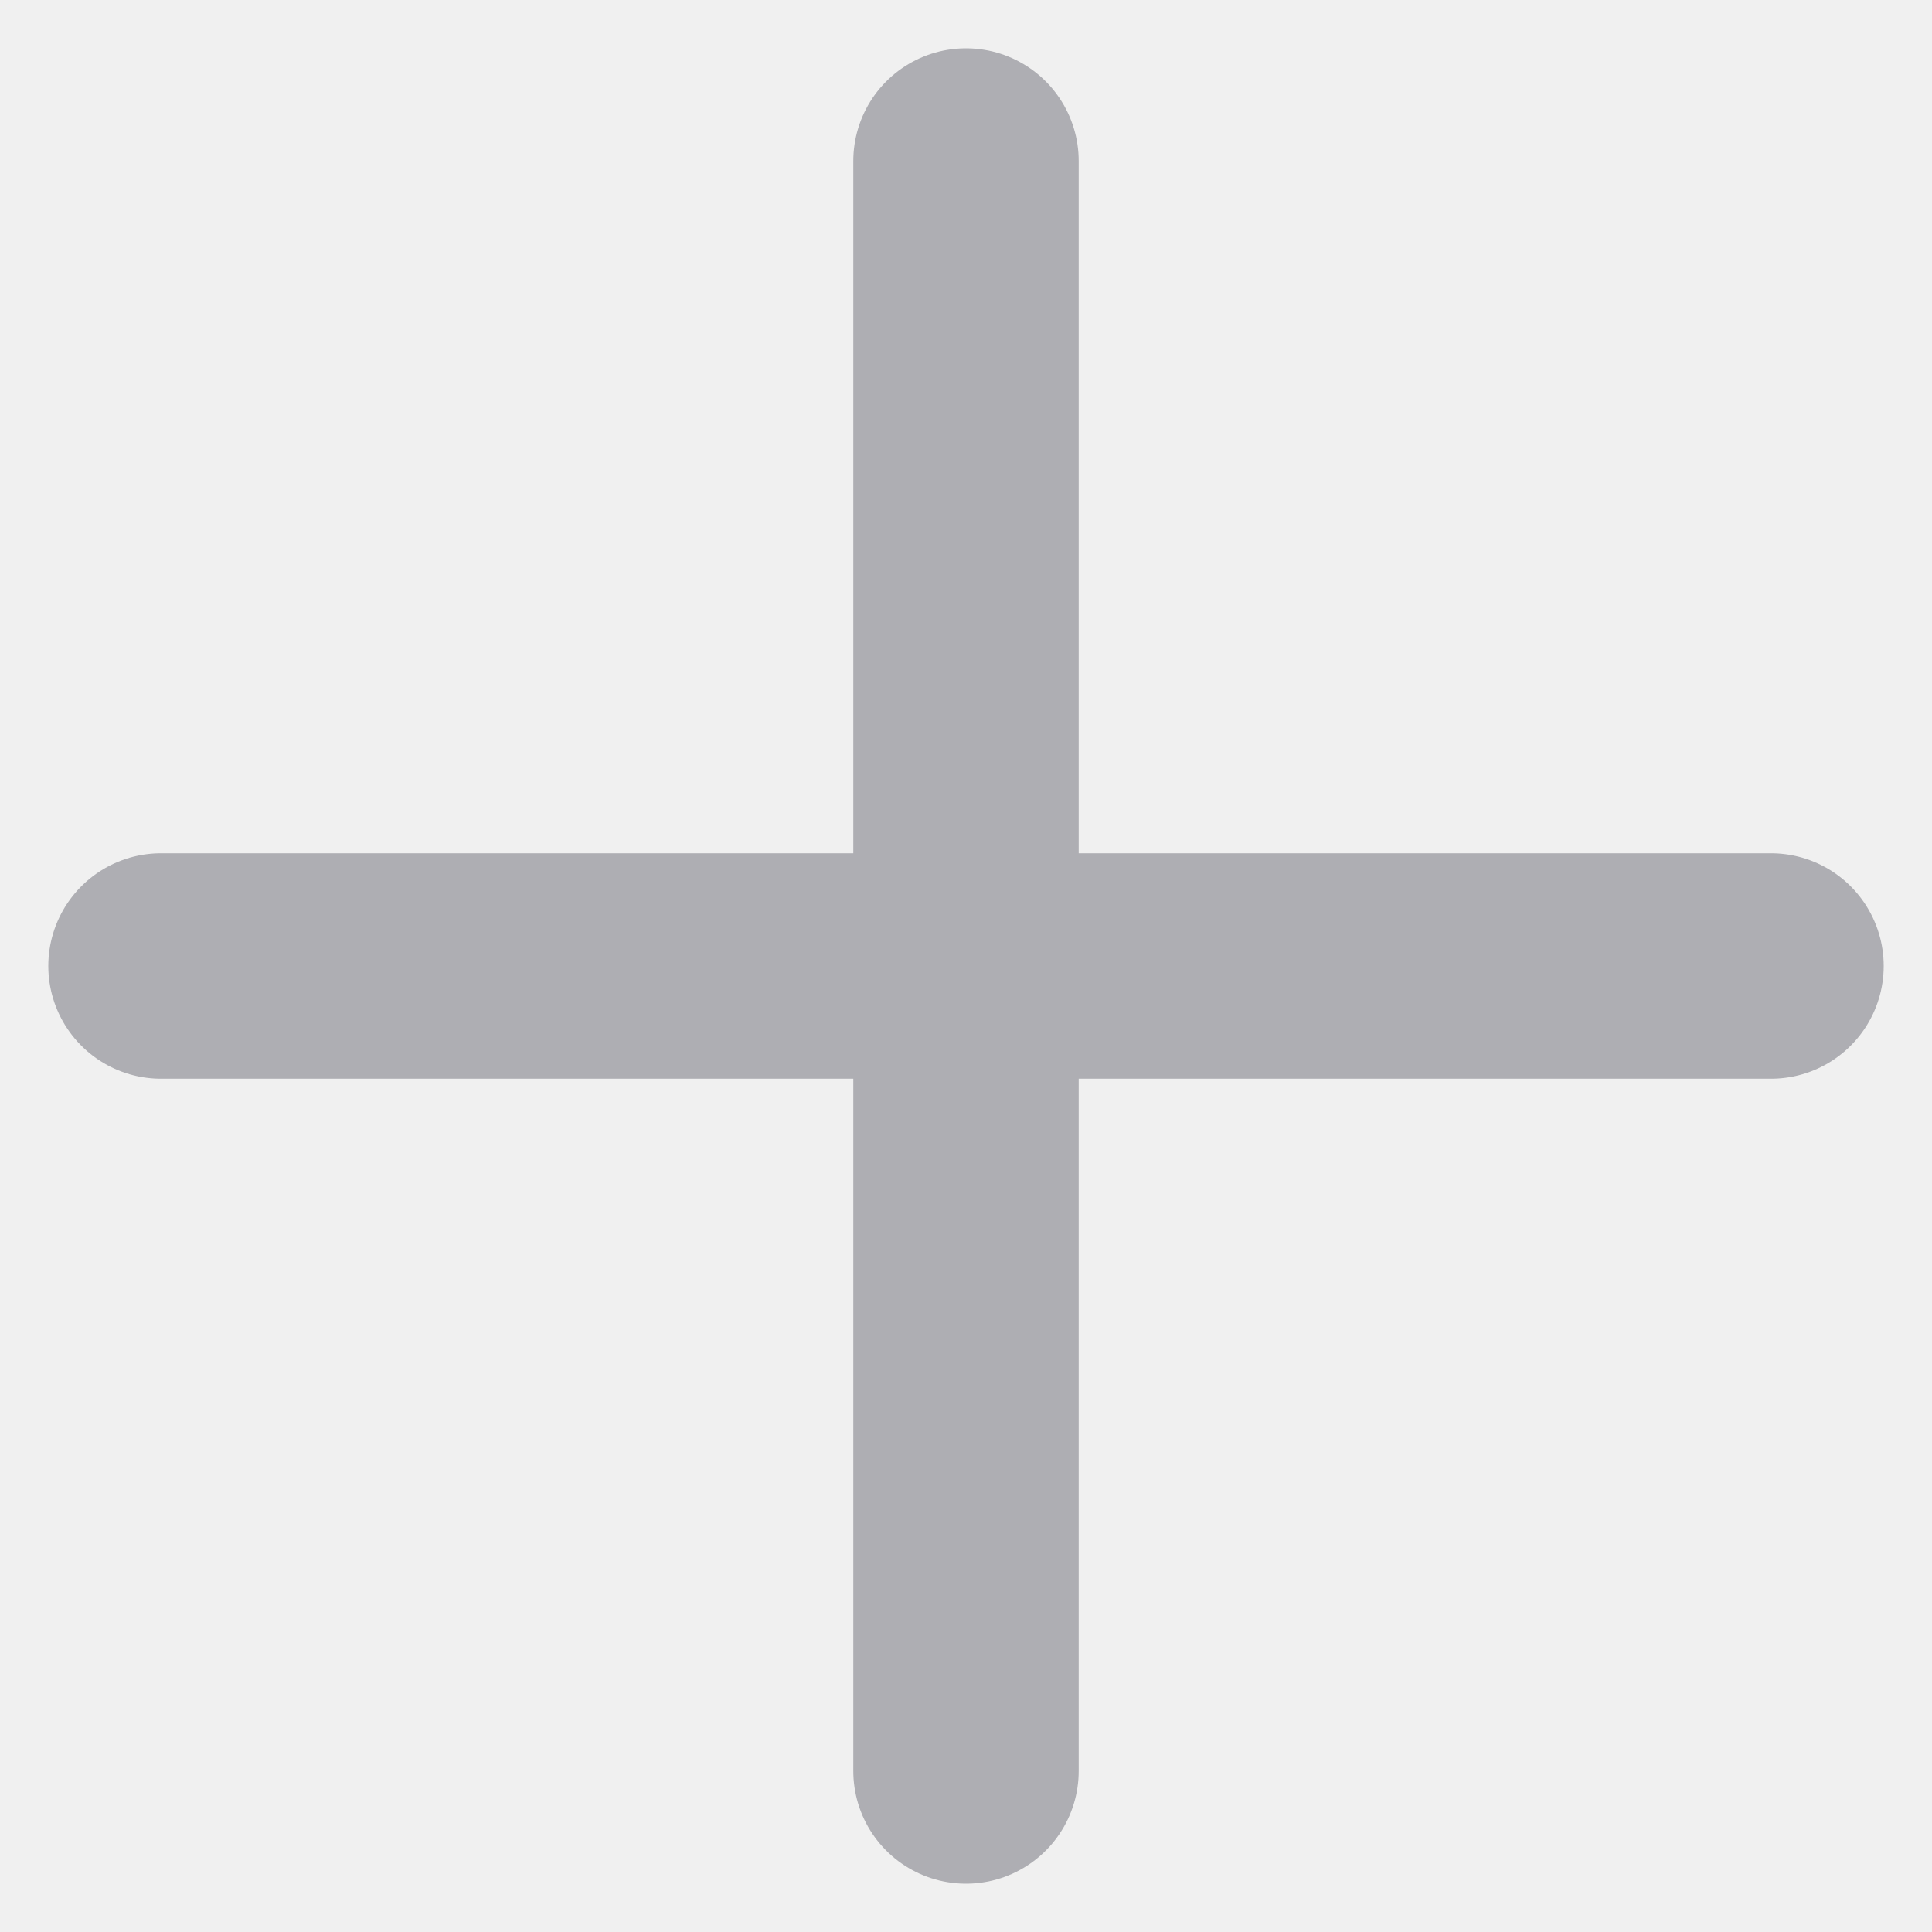
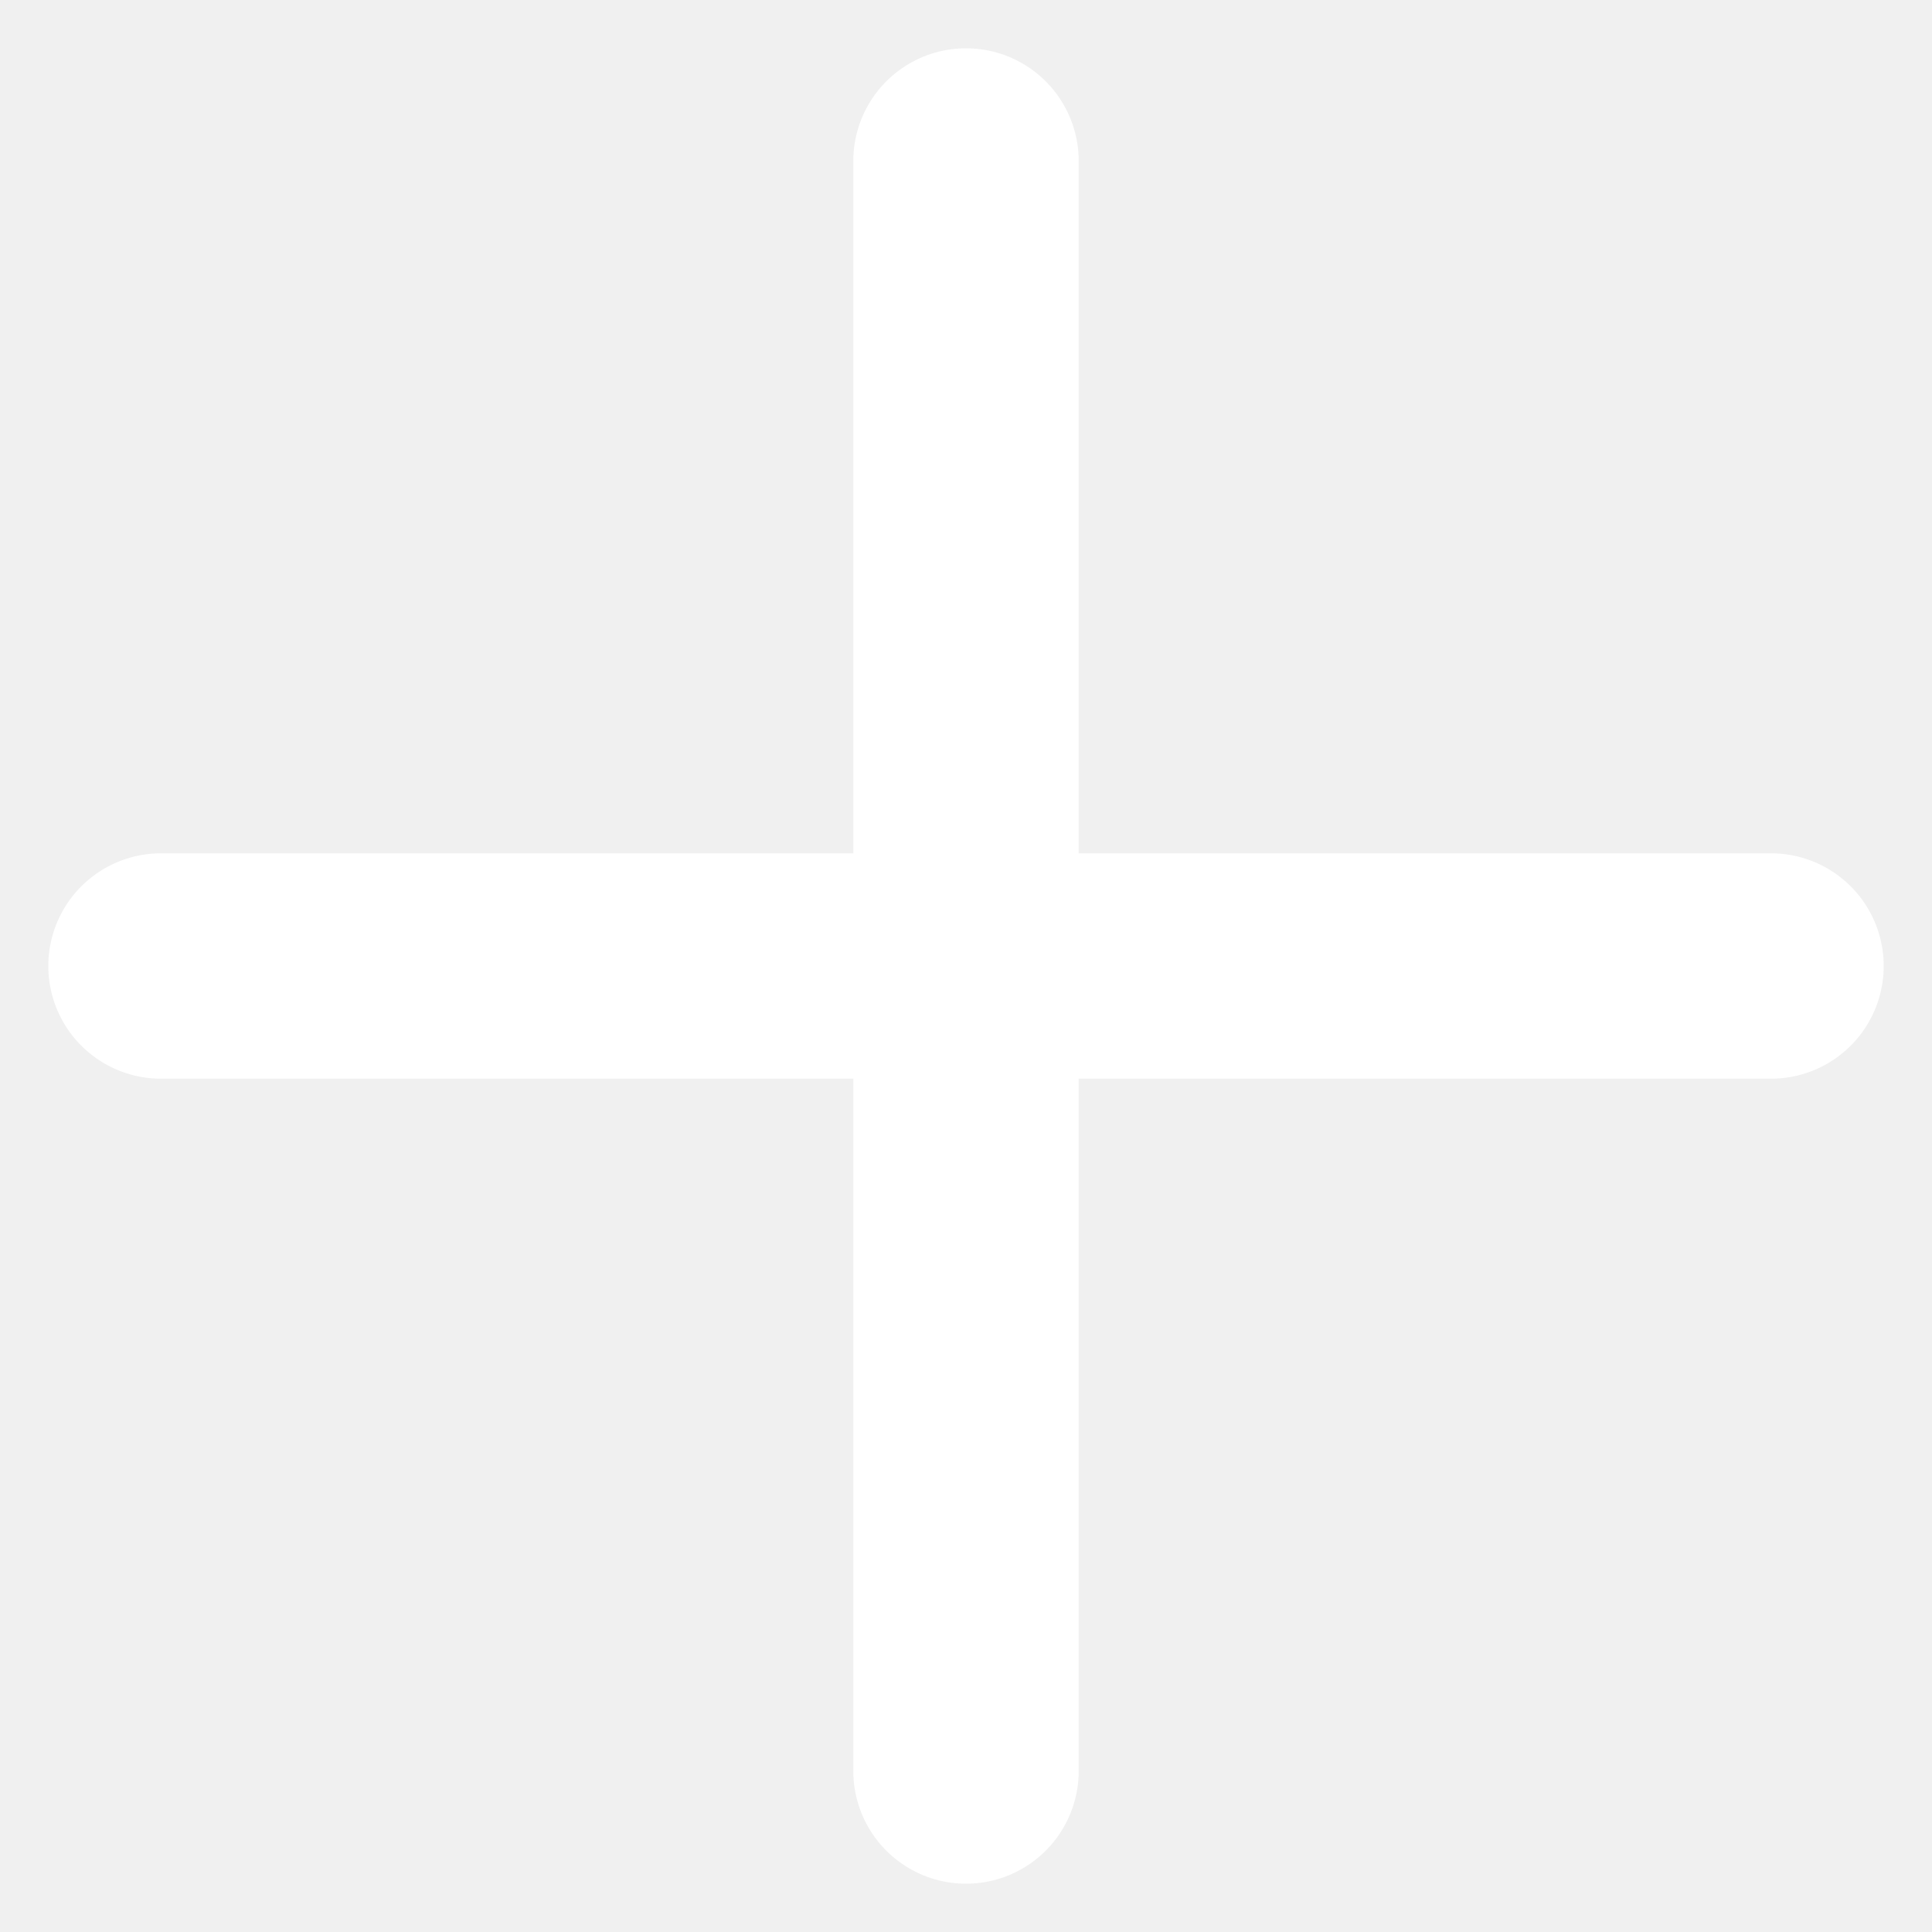
<svg xmlns="http://www.w3.org/2000/svg" width="12" height="12" viewBox="0 0 12 12" fill="none">
-   <path d="M6 1V11" stroke="#AEAEB3" stroke-width="1.4" stroke-linecap="round" stroke-linejoin="round" />
-   <path d="M1 6H11" stroke="#AEAEB3" stroke-width="1.4" stroke-linecap="round" stroke-linejoin="round" />
+   <path d="M6 1V11" stroke="#fff" stroke-width="1.4" stroke-linecap="round" stroke-linejoin="round" />
+   <path d="M1 6H11" stroke="#fff" stroke-width="1.4" stroke-linecap="round" stroke-linejoin="round" />
</svg>
